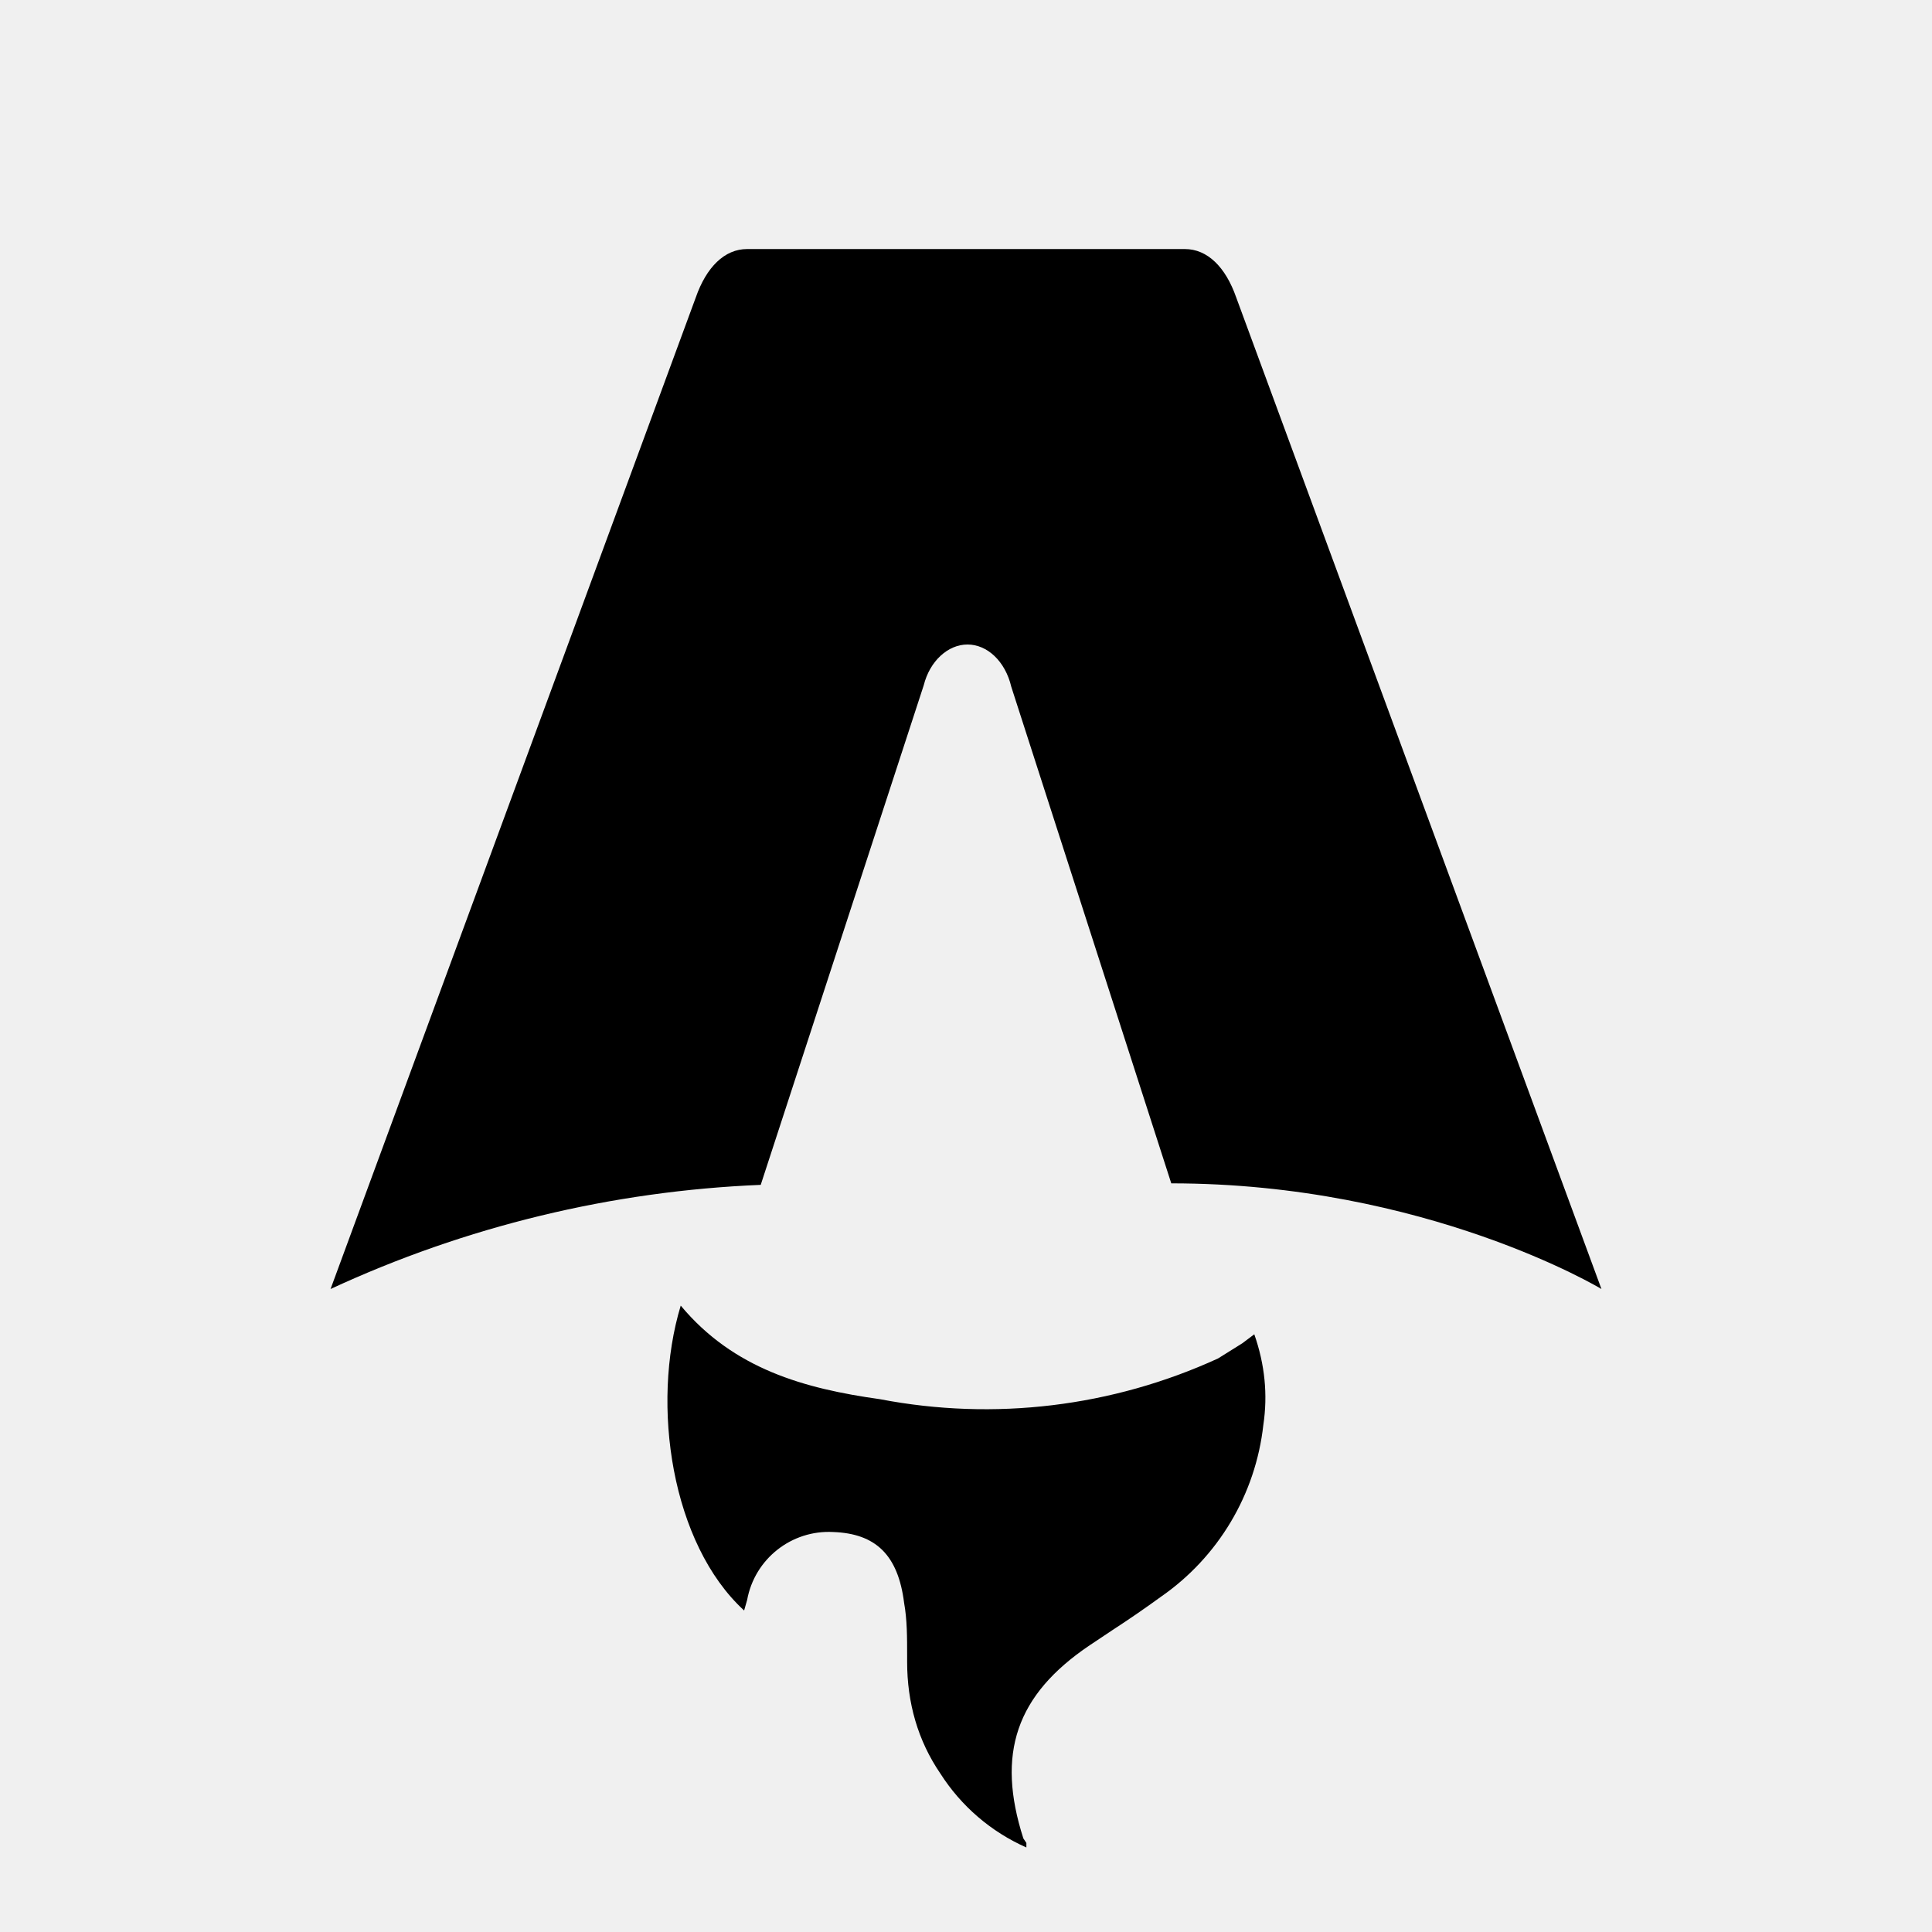
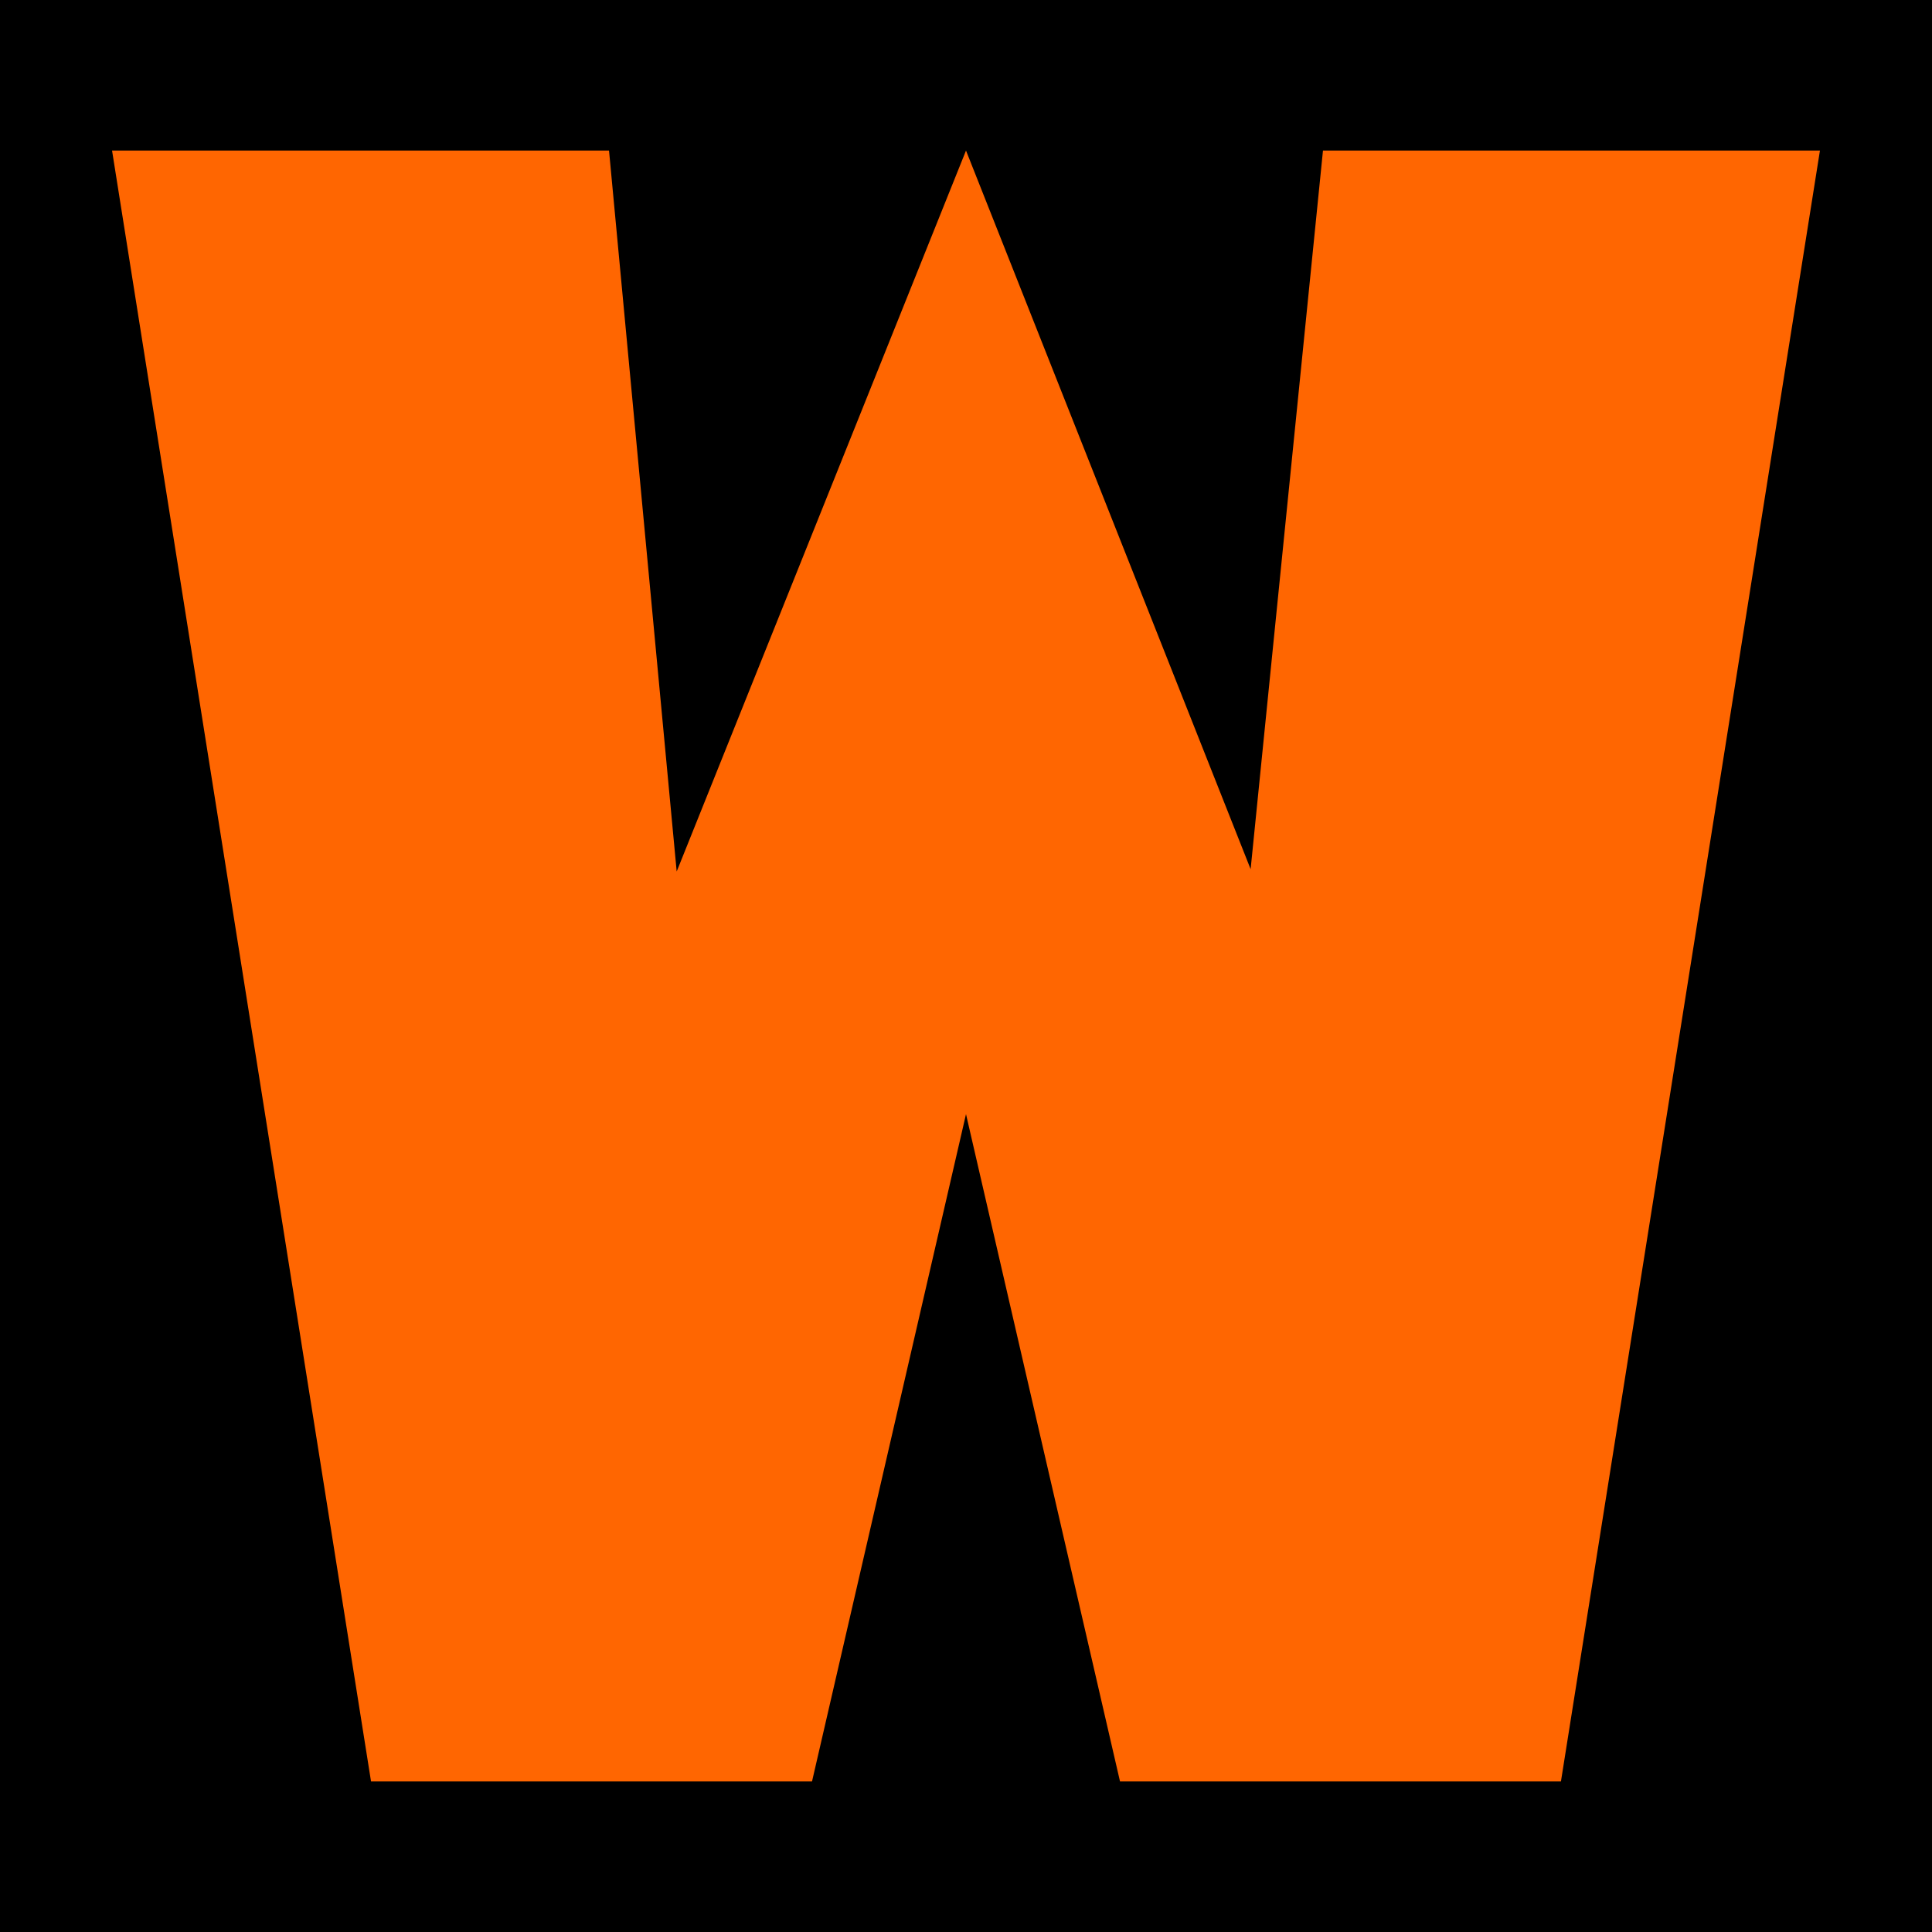
- <svg xmlns="http://www.w3.org/2000/svg" fill="none" viewBox="0 0 128 128">
-   <path d="M50.4 78.5a75.1 75.1 0 0 0-28.5 6.9l24.2-65.7c.7-2 1.9-3.2 3.4-3.2h29c1.5 0 2.7 1.2 3.4 3.2l24.2 65.7s-11.6-7-28.5-7L67 45.5c-.4-1.7-1.6-2.8-2.9-2.8-1.3 0-2.5 1.1-2.9 2.7L50.4 78.5Zm-1.1 28.2Zm-4.2-20.2c-2 6.6-.6 15.8 4.2 20.2a17.5 17.5 0 0 1 .2-.7 5.5 5.5 0 0 1 5.7-4.5c2.8.1 4.3 1.5 4.7 4.7.2 1.1.2 2.3.2 3.5v.4c0 2.7.7 5.2 2.2 7.4a13 13 0 0 0 5.7 4.9v-.3l-.2-.3c-1.8-5.6-.5-9.5 4.4-12.8l1.5-1a73 73 0 0 0 3.2-2.2 16 16 0 0 0 6.8-11.4c.3-2 .1-4-.6-6l-.8.6-1.6 1a37 37 0 0 1-22.4 2.7c-5-.7-9.7-2-13.2-6.2Z" />
-   <style>
-         path { fill: #000; }
-         @media (prefers-color-scheme: dark) {
-             path { fill: #FFF; }
-         }
-     </style>
+ <svg xmlns="http://www.w3.org/2000/svg" version="1.1" id="Layer_1" x="0px" y="0px" width="1500px" height="1500px" viewBox="0 0 1500 1500" enable-background="new 0 0 1500 1500" xml:space="preserve">
+   <rect x="-11.773" y="-9.076" width="1523.547" height="1518.152" />
+   <g>
+     <path fill="#FF6601" d="M1027.156,116.895H1413l-201.09,1266.211H869.576L750,865.021l-119.549,518.084H288.066L87,116.895h385.843   l52.536,559.732L750,116.895L970.982,674.82L1027.156,116.895z" />
+   </g>
</svg>
